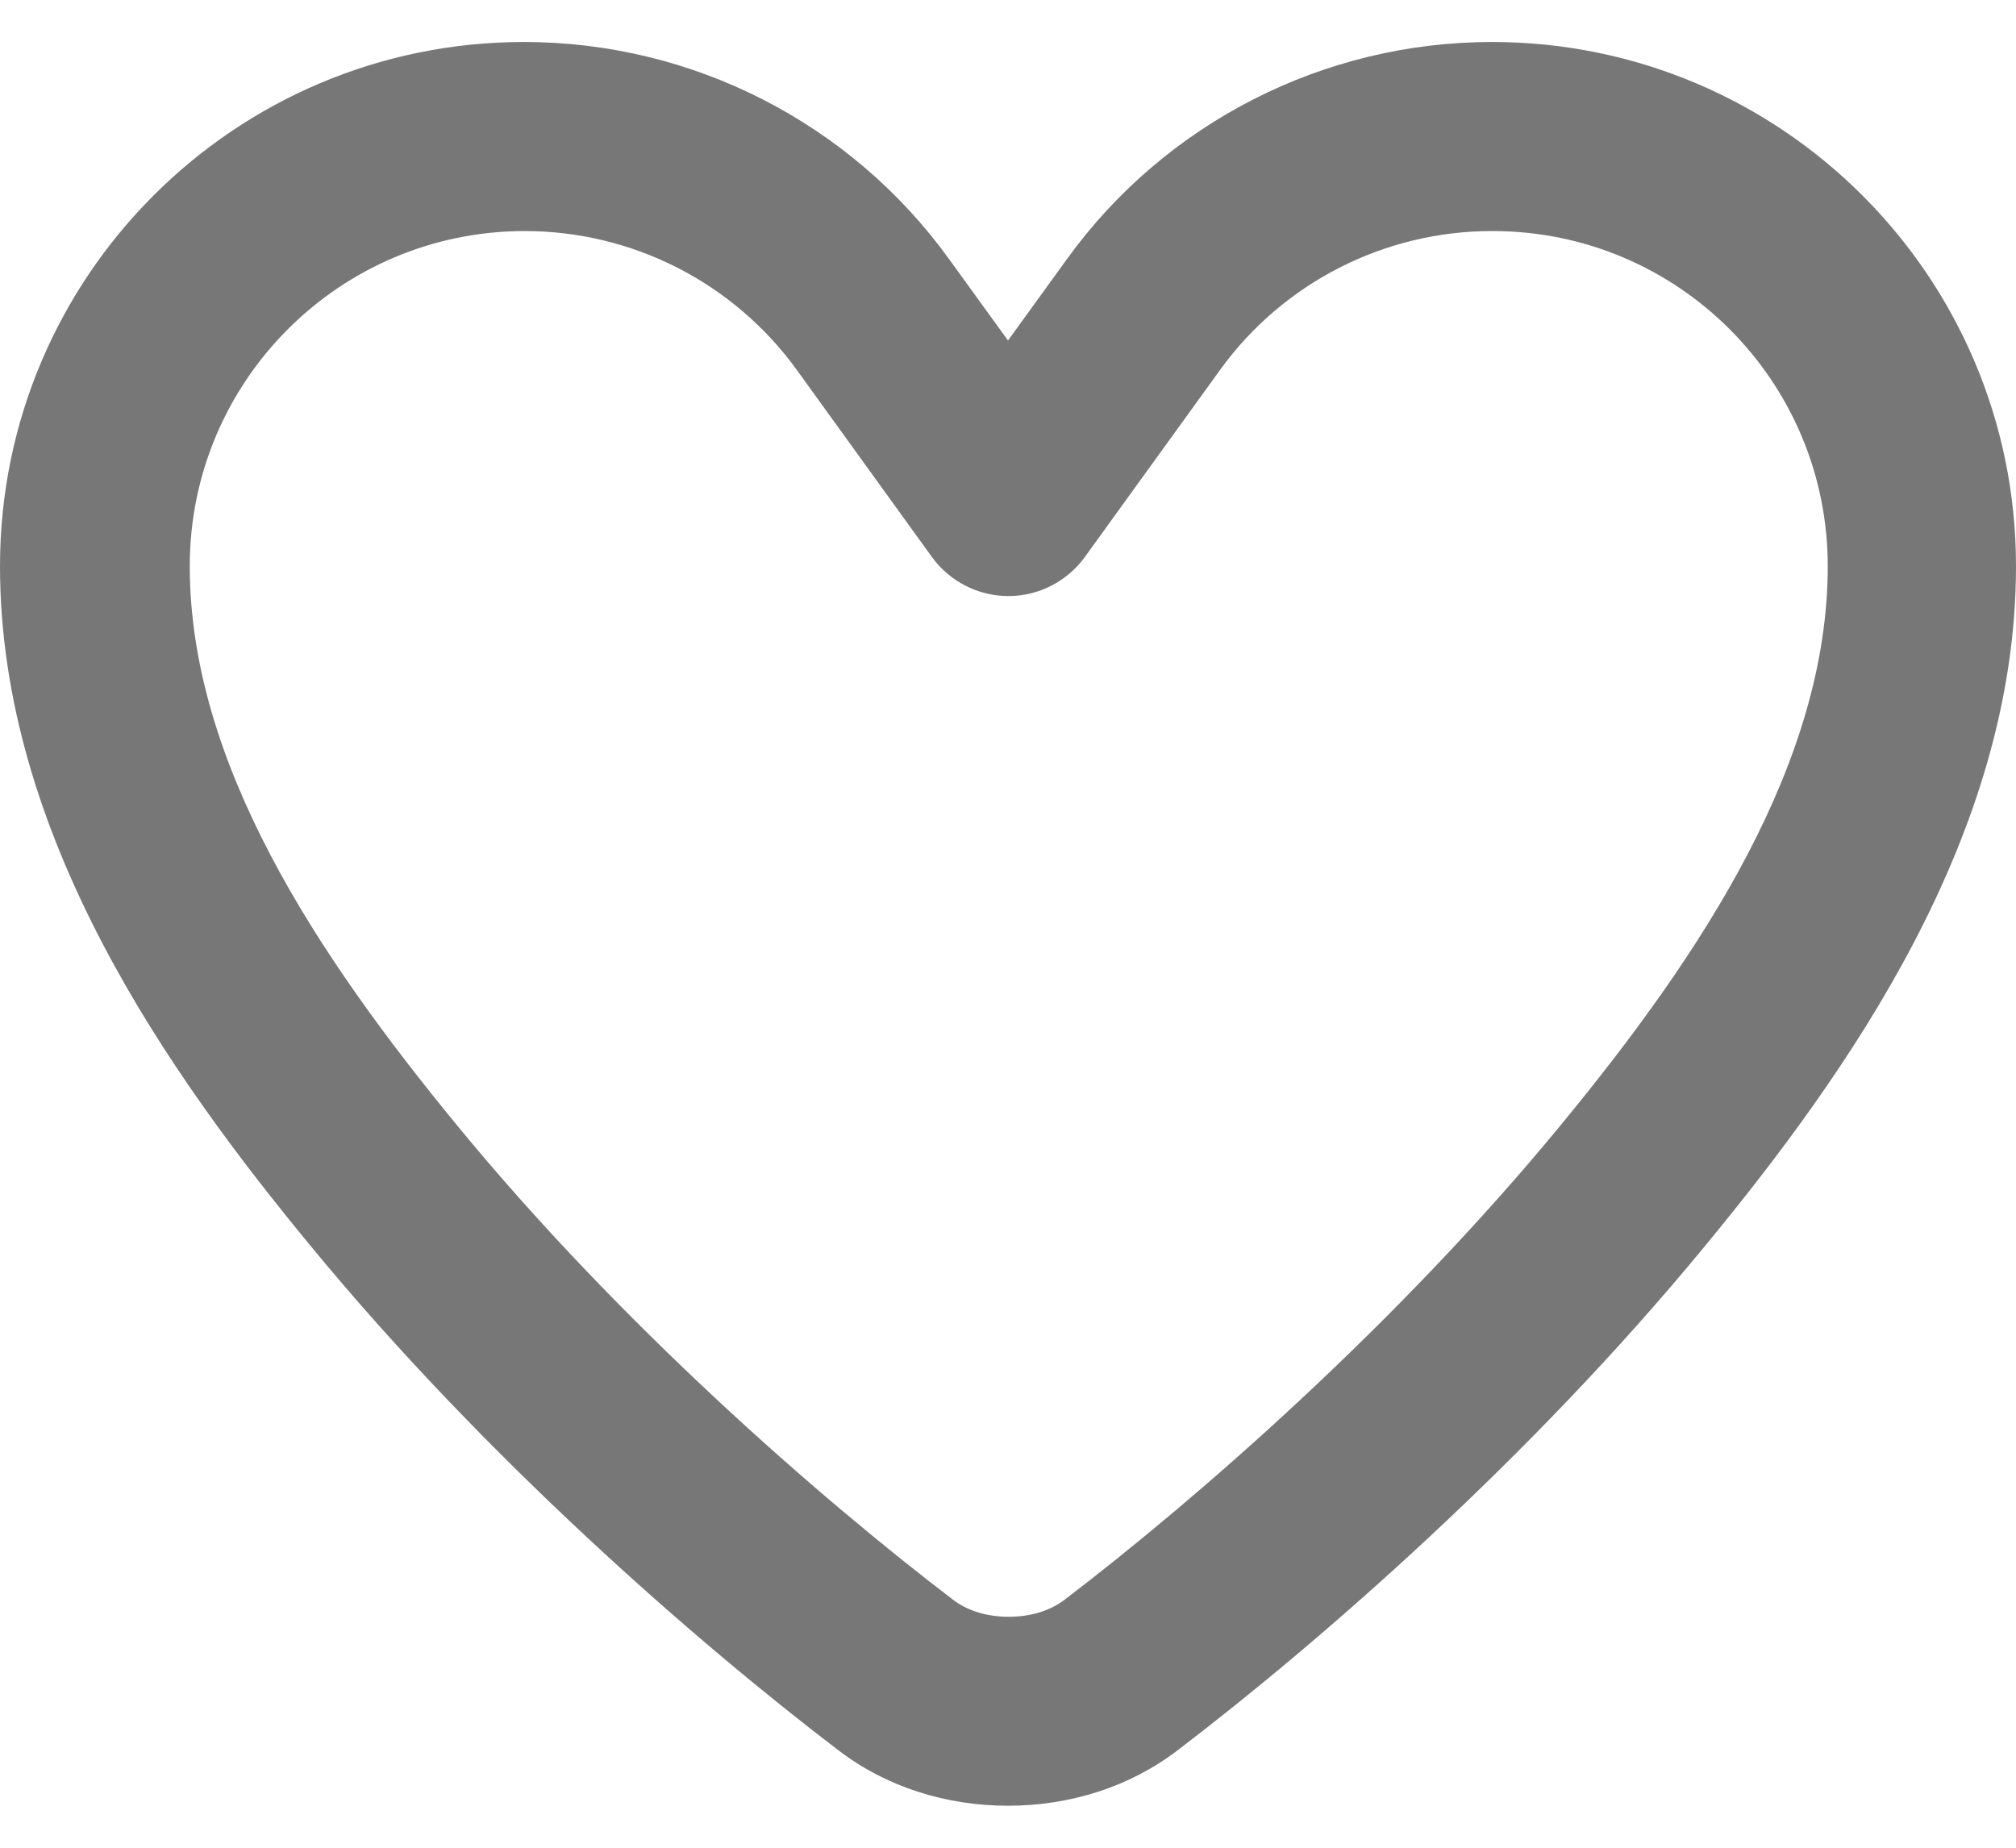
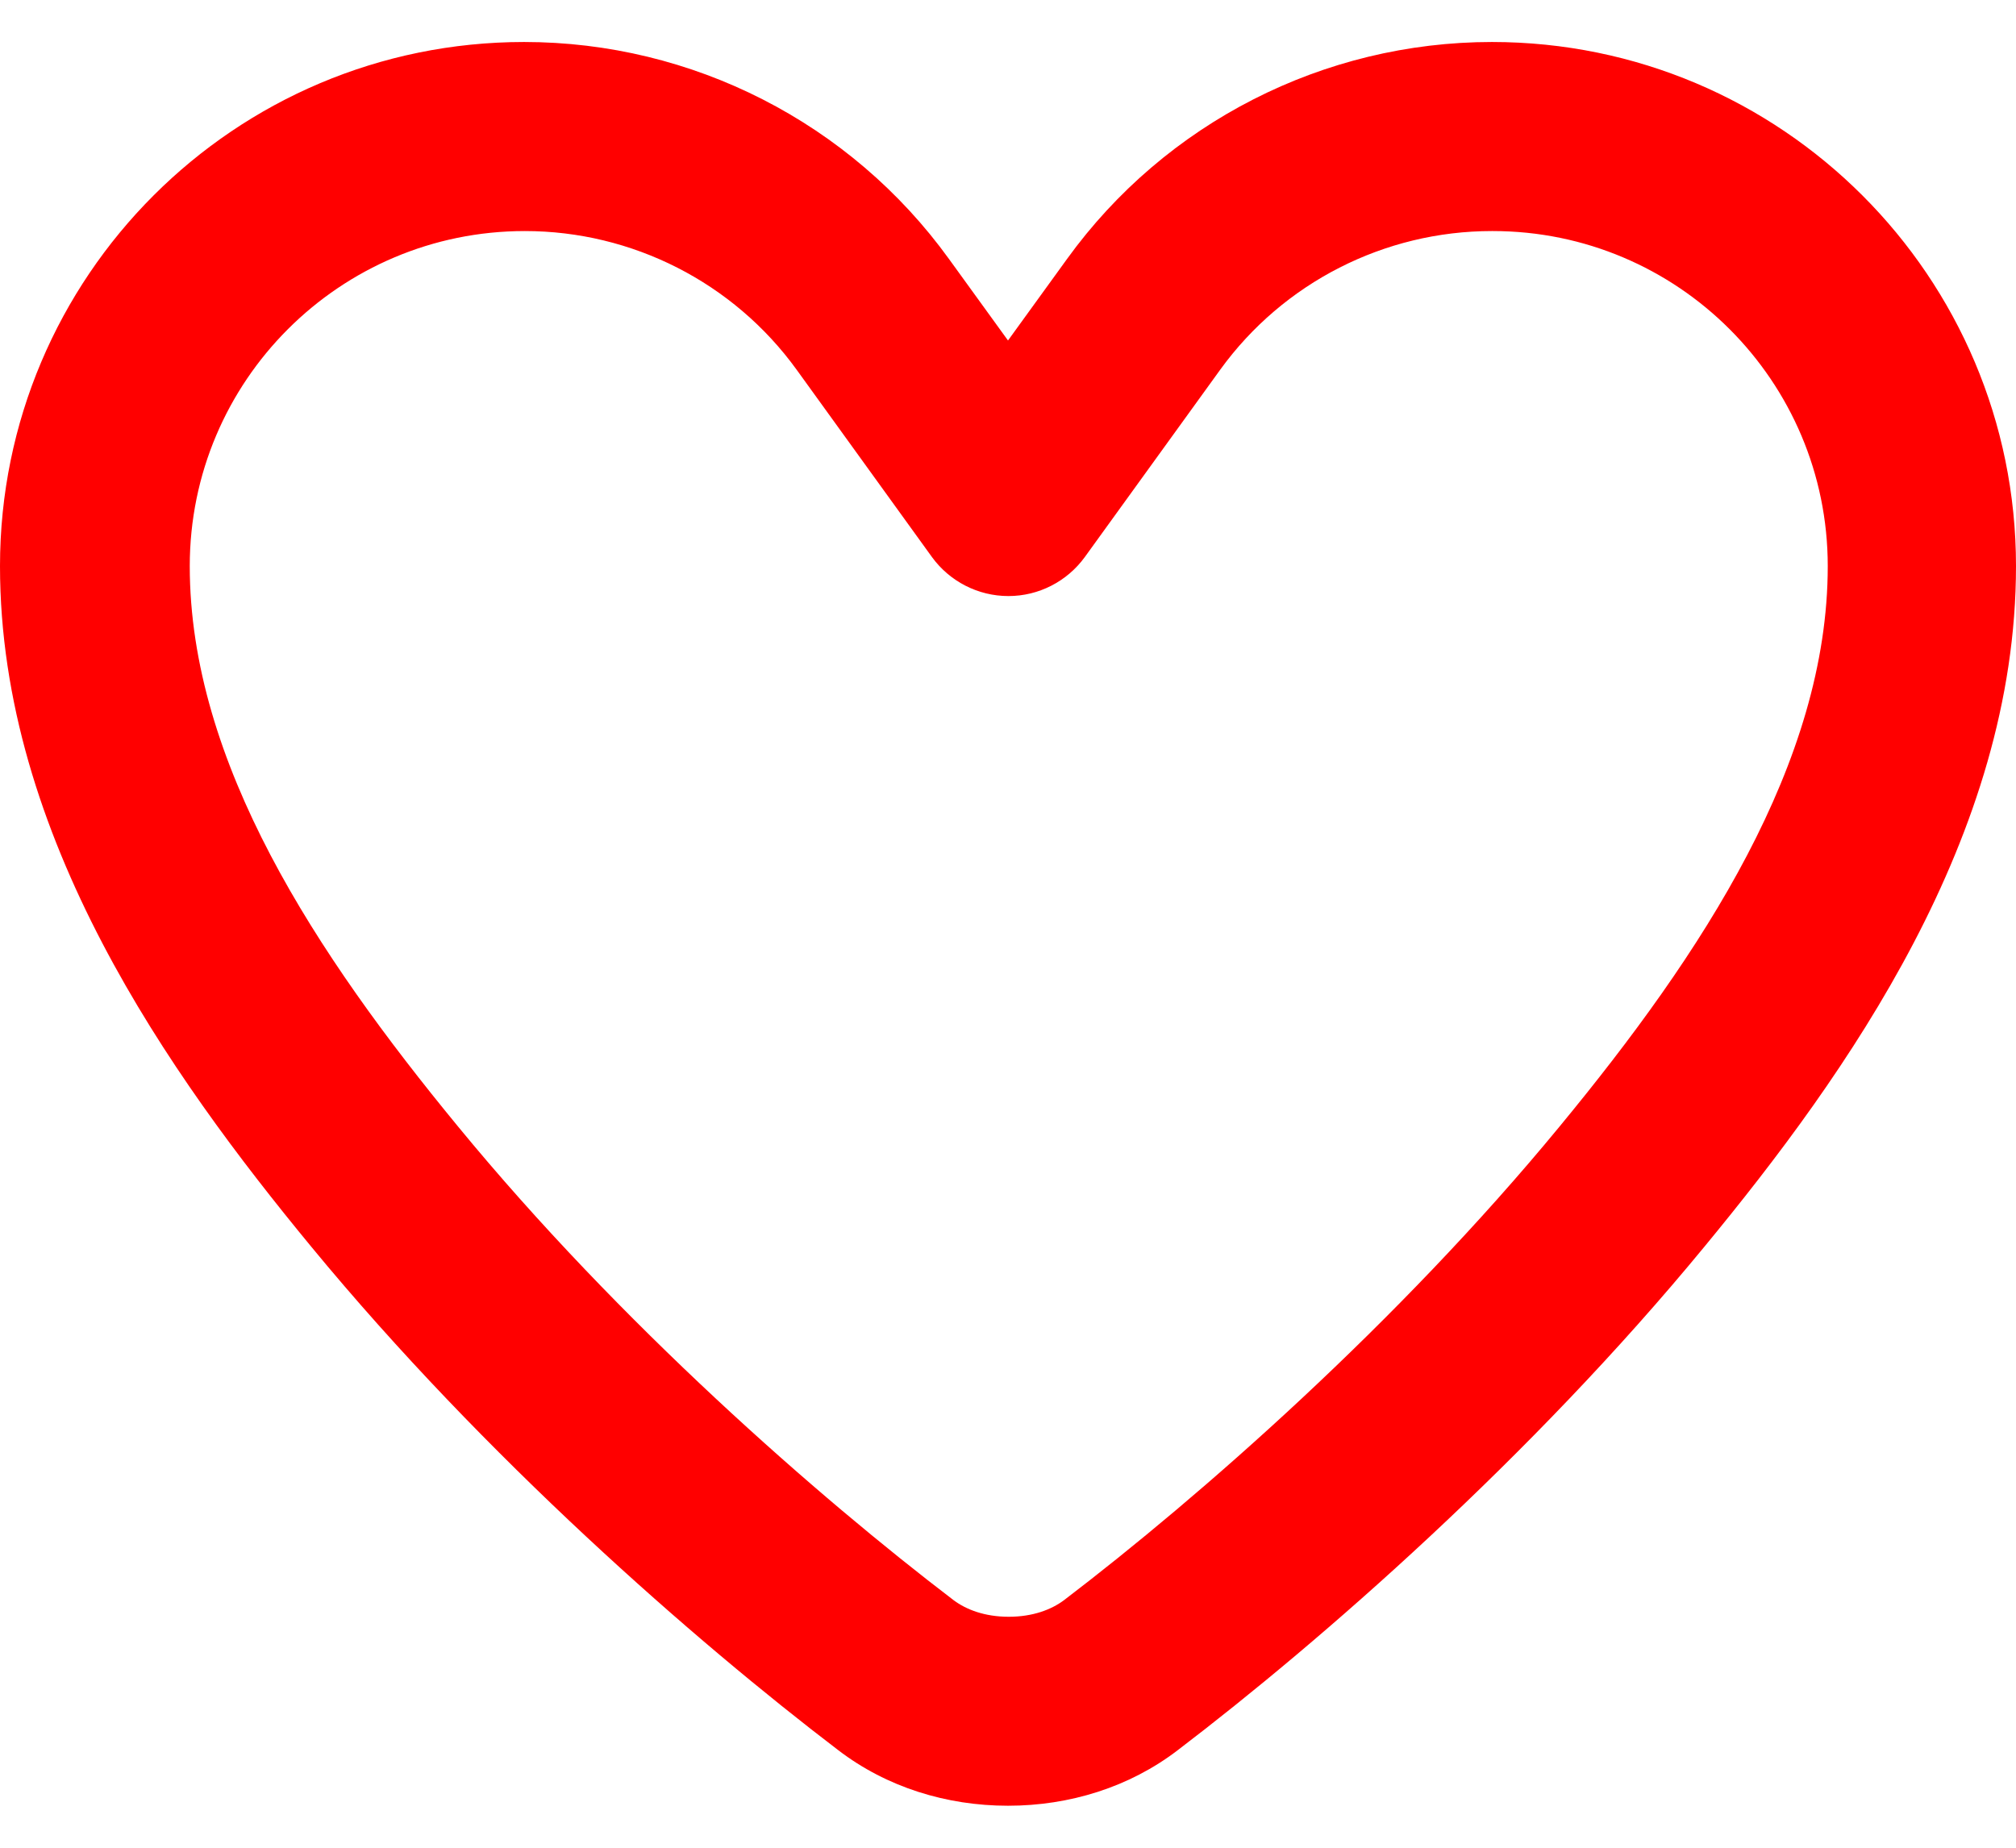
- <svg xmlns="http://www.w3.org/2000/svg" width="24" height="22" viewBox="0 0 24 22" fill="none">
-   <path d="M17.761 2.751C16.481 2.751 15.277 3.365 14.527 4.401L12.914 6.633C12.703 6.923 12.366 7.097 12.005 7.097C11.644 7.097 11.306 6.923 11.095 6.633L9.483 4.401C8.733 3.365 7.528 2.751 6.248 2.751C4.045 2.751 2.259 4.537 2.259 6.74C2.259 9.08 3.759 11.354 5.452 13.412C7.378 15.757 9.736 17.82 11.353 19.053C11.503 19.165 11.723 19.25 12.009 19.25C12.295 19.25 12.516 19.165 12.666 19.053C14.283 17.82 16.641 15.752 18.567 13.412C20.264 11.354 21.759 9.08 21.759 6.74C21.759 4.537 19.973 2.751 17.77 2.751H17.761ZM12.703 3.083C13.875 1.461 15.759 0.5 17.761 0.5C21.206 0.5 24 3.294 24 6.74C24 9.957 21.989 12.784 20.292 14.842C18.225 17.355 15.731 19.535 14.02 20.839C13.444 21.28 12.731 21.5 12 21.5C11.269 21.5 10.556 21.28 9.98 20.839C8.269 19.535 5.775 17.355 3.708 14.847C2.011 12.789 0 9.957 0 6.74C0 3.294 2.794 0.5 6.239 0.5C8.241 0.5 10.125 1.461 11.297 3.083L12 4.054L12.703 3.083Z" fill="#777777" />
+ <svg width="24" height="22" viewBox="0 0 24 22" className="heart-icon liked">
+   <path d="M17.761 2.751C16.481 2.751 15.277 3.365 14.527 4.401L12.914 6.633C12.703 6.923 12.366 7.097 12.005 7.097C11.644 7.097 11.306 6.923 11.095 6.633L9.483 4.401C8.733 3.365 7.528 2.751 6.248 2.751C4.045 2.751 2.259 4.537 2.259 6.74C2.259 9.08 3.759 11.354 5.452 13.412C7.378 15.757 9.736 17.82 11.353 19.053C11.503 19.165 11.723 19.25 12.009 19.25C12.295 19.25 12.516 19.165 12.666 19.053C14.283 17.82 16.641 15.752 18.567 13.412C20.264 11.354 21.759 9.08 21.759 6.74C21.759 4.537 19.973 2.751 17.77 2.751H17.761ZM12.703 3.083C13.875 1.461 15.759 0.5 17.761 0.5C21.206 0.5 24 3.294 24 6.74C24 9.957 21.989 12.784 20.292 14.842C18.225 17.355 15.731 19.535 14.02 20.839C13.444 21.28 12.731 21.5 12 21.5C11.269 21.5 10.556 21.28 9.98 20.839C8.269 19.535 5.775 17.355 3.708 14.847C2.011 12.789 0 9.957 0 6.74C0 3.294 2.794 0.5 6.239 0.5C8.241 0.5 10.125 1.461 11.297 3.083L12 4.054L12.703 3.083Z" fill="#FF0000" />
</svg>
